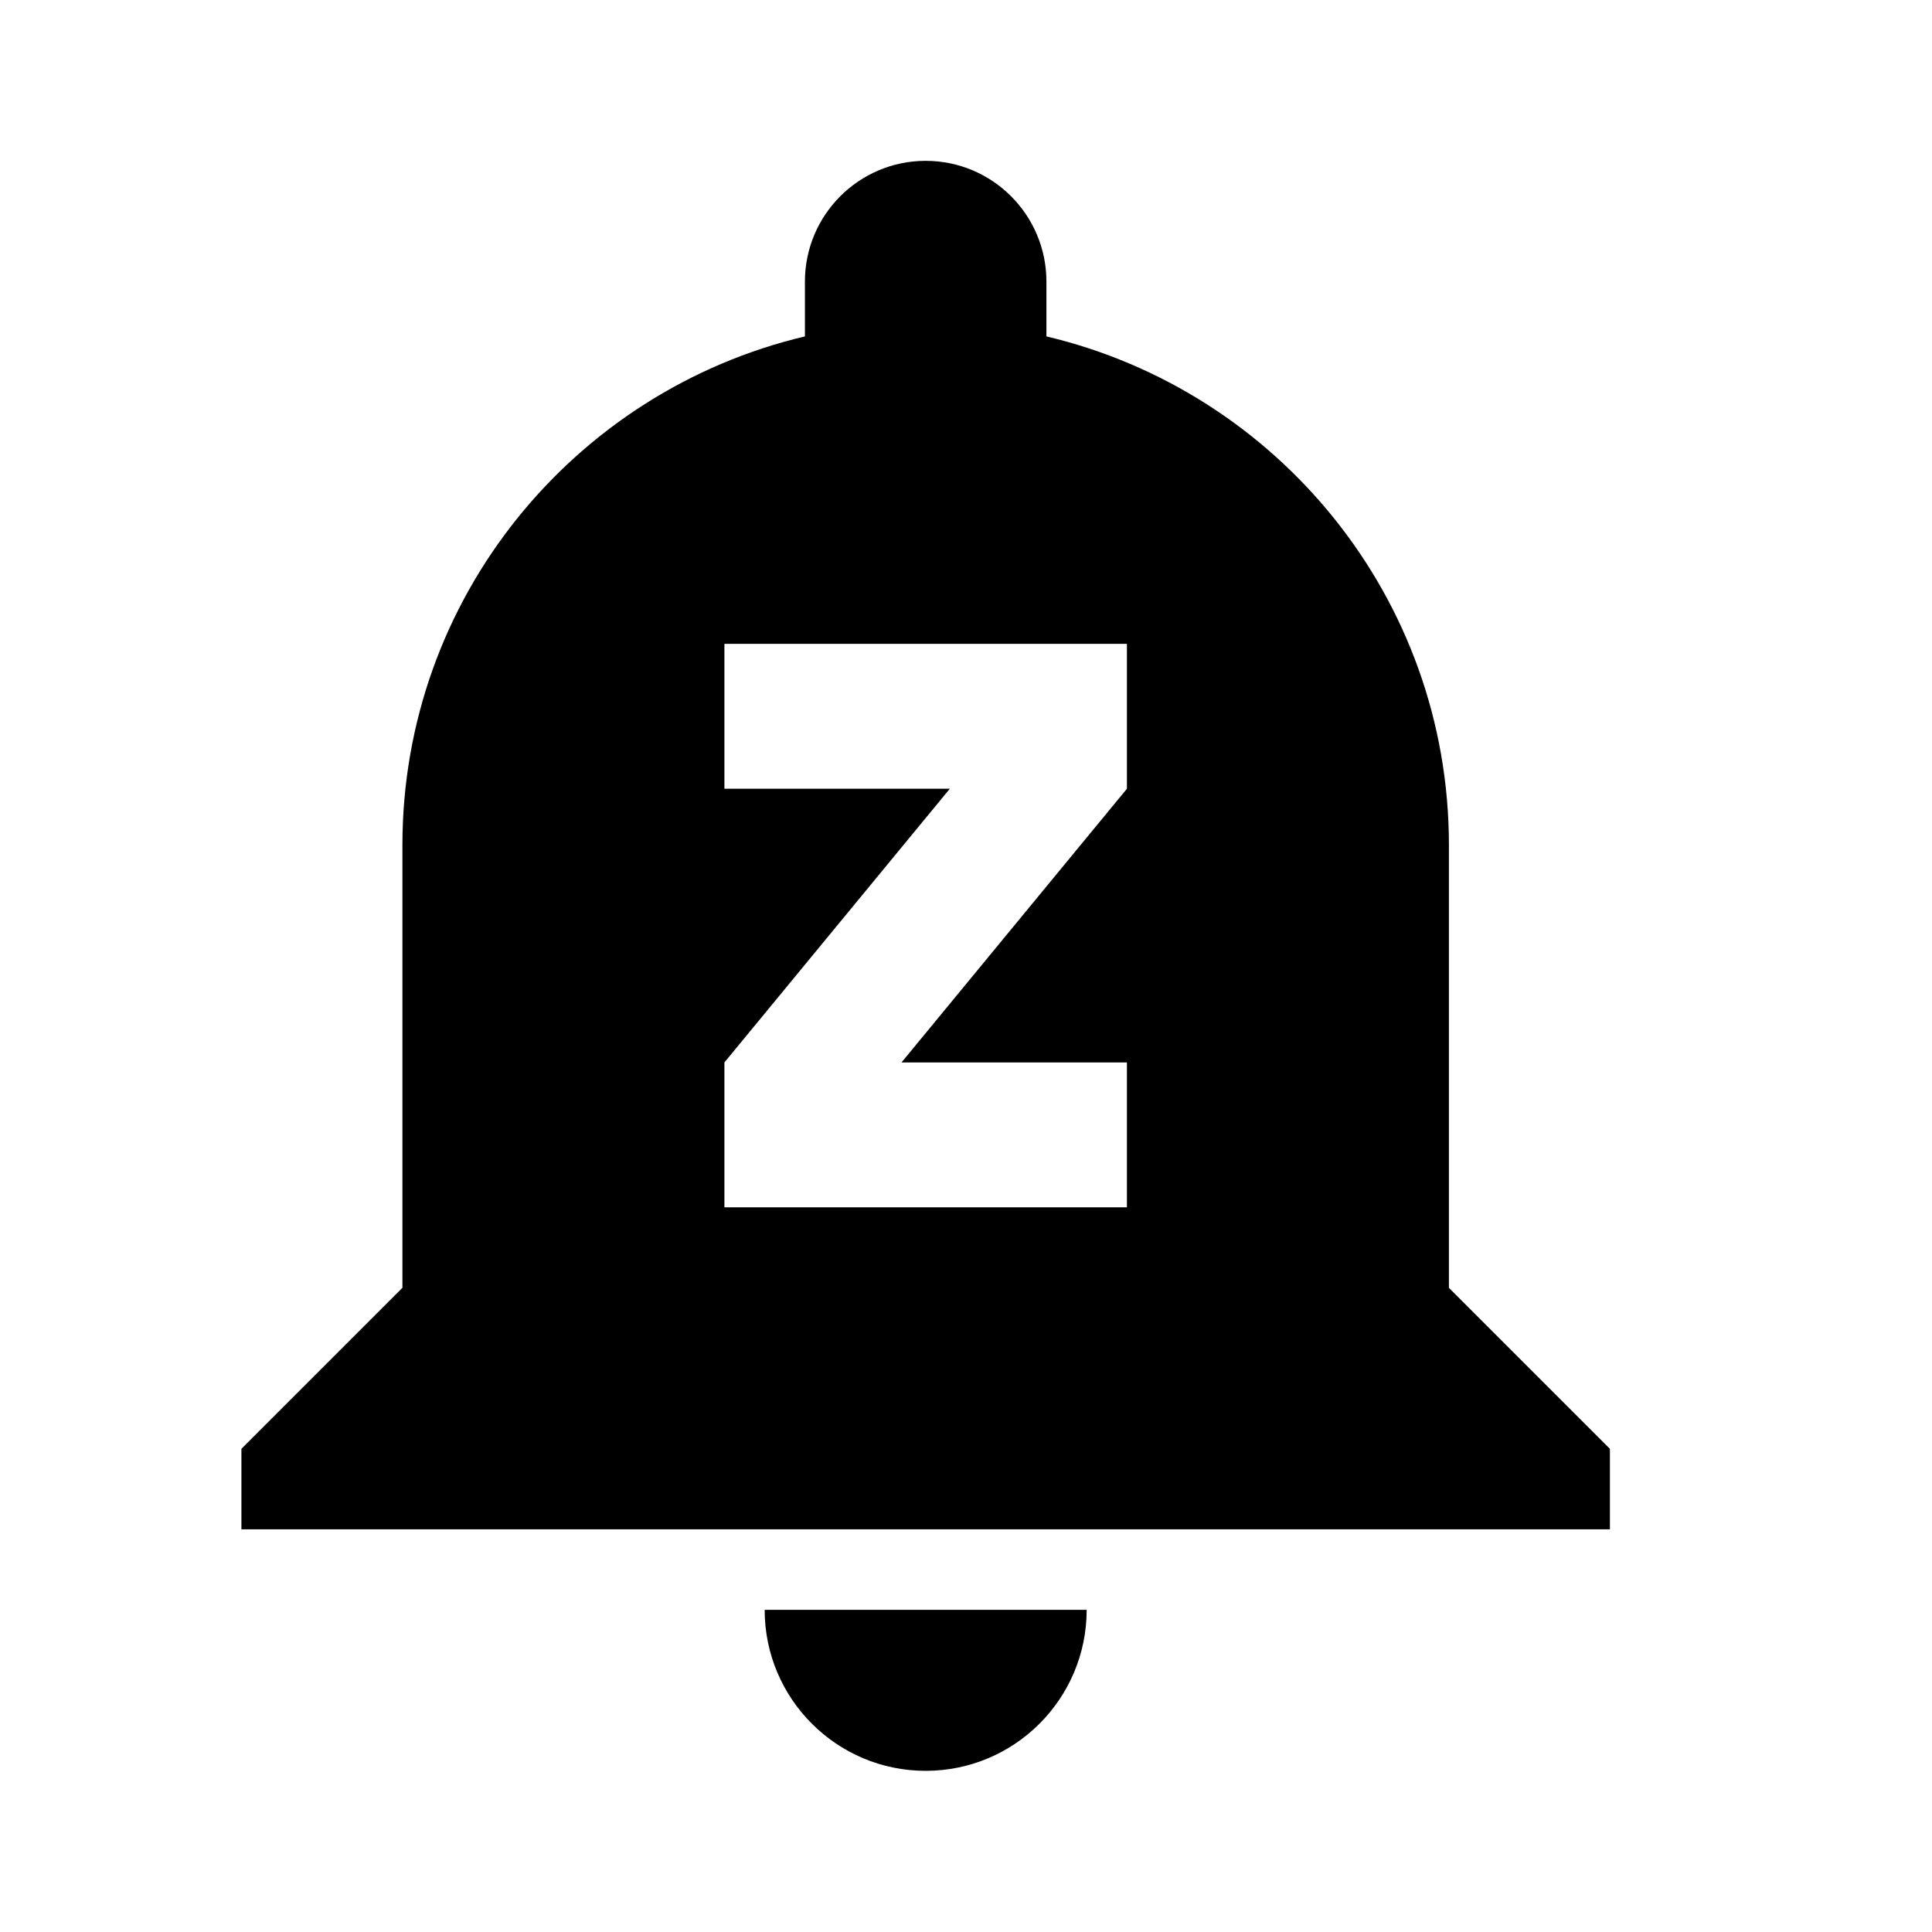
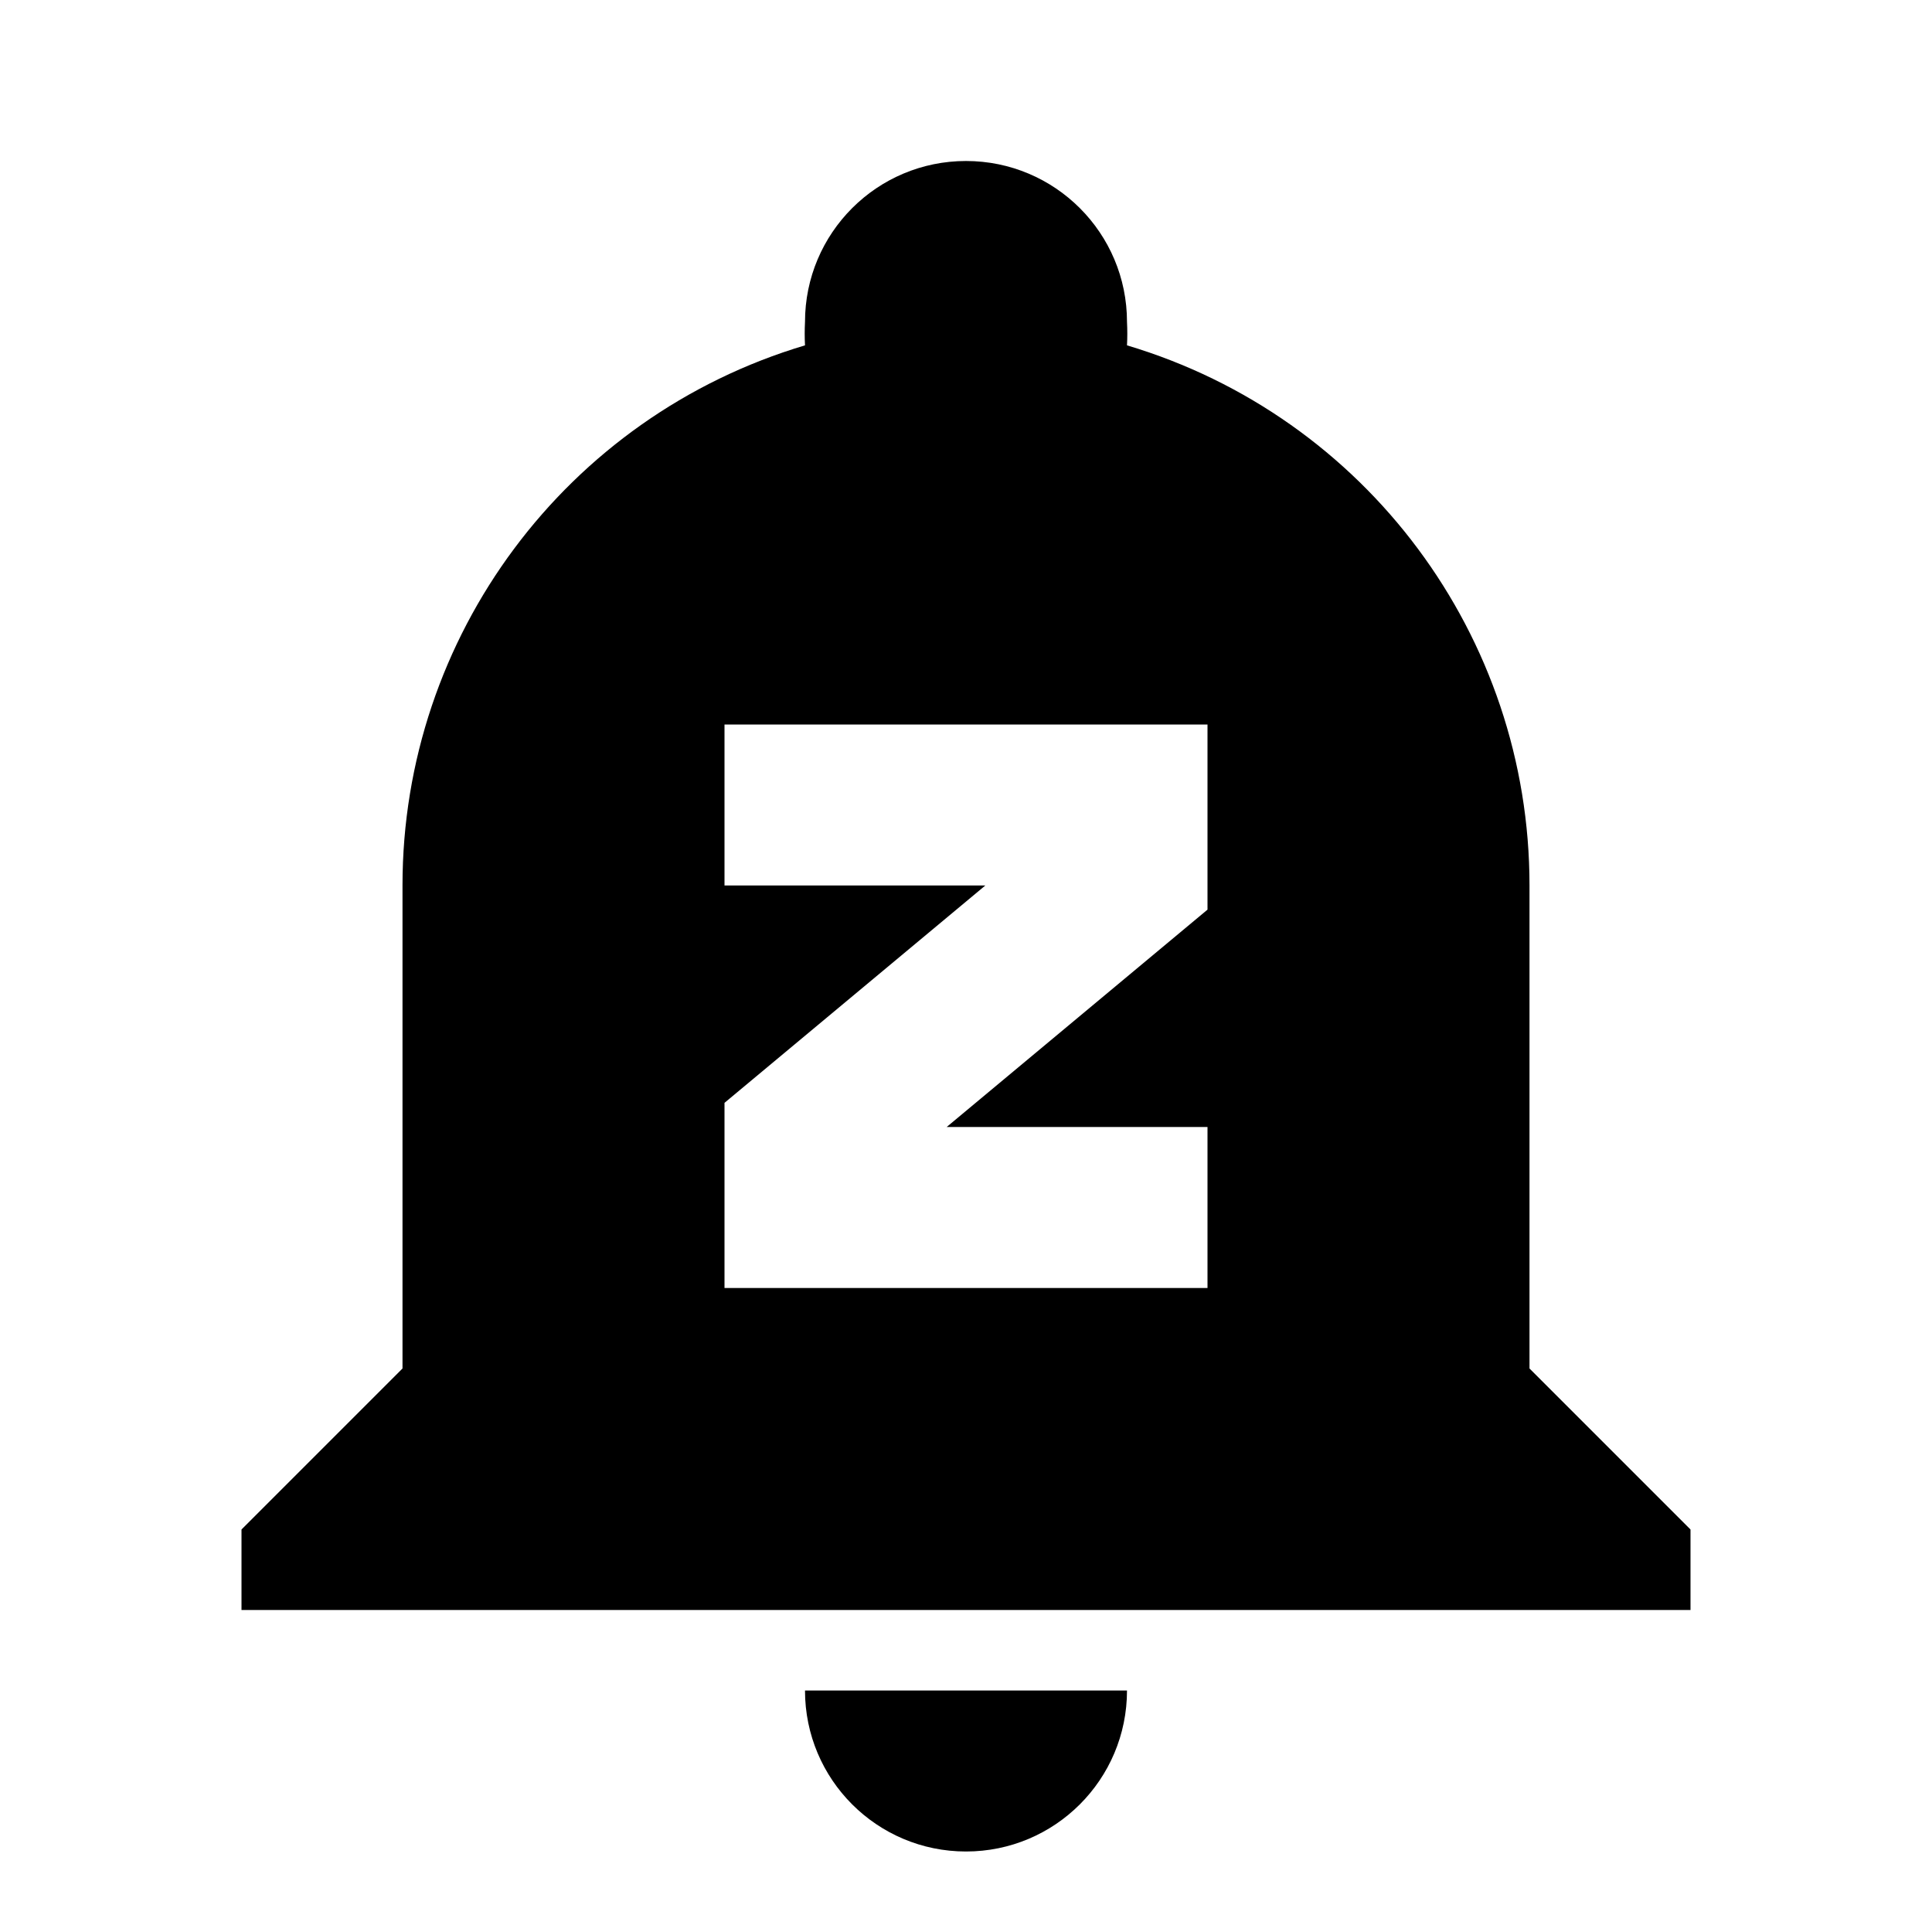
<svg xmlns="http://www.w3.org/2000/svg" version="1.1" baseProfile="full" width="24" height="24" viewBox="0 0 24.00 24.00" enable-background="new 0 0 24.00 24.00" xml:space="preserve">
-   <path fill="#000000" fill-opacity="1" stroke-width="0.2" stroke-linejoin="round" d="M 13.999,9.798L 11.199,13.198L 13.999,13.198L 13.999,14.998L 8.999,14.998L 8.999,13.198L 11.799,9.798L 8.999,9.798L 8.999,7.998L 13.999,7.998M 17.999,15.998L 17.999,10.498C 17.999,7.425 15.864,4.857 12.999,4.179L 12.999,3.498C 12.999,2.67 12.327,1.998 11.499,1.998C 10.671,1.998 9.999,2.67 9.999,3.498L 9.999,4.179C 7.134,4.857 4.999,7.425 4.999,10.498L 4.999,15.998L 2.999,17.998L 2.999,18.998L 19.999,18.998L 19.999,17.998M 11.499,21.998C 12.604,21.998 13.499,21.102 13.499,19.998L 9.499,19.998C 9.499,21.102 10.395,21.998 11.499,21.998 Z " />
+   <path fill="#000000" fill-opacity="1" stroke-width="1.333" stroke-linejoin="miter" d="M 10,21L 14,21C 14,22.105 13.105,23 12,23C 10.895,23 10,22.105 10,21 Z M 21,19L 21,20L 3,20L 3,19L 5,17L 5,11C 4.999,7.904 7.033,5.175 10,4.29C 9.995,4.193 9.995,4.097 10,4C 10,2.895 10.895,2 12,2C 13.105,2 14,2.895 14,4C 14.005,4.097 14.005,4.193 14,4.29C 16.967,5.175 19.001,7.904 19,11L 19,17L 21,19 Z M 15,9L 9,9L 9,11L 12.24,11L 9,13.7L 9,16L 15,16L 15,14L 11.76,14L 15,11.3L 15,9 Z " />
</svg>
